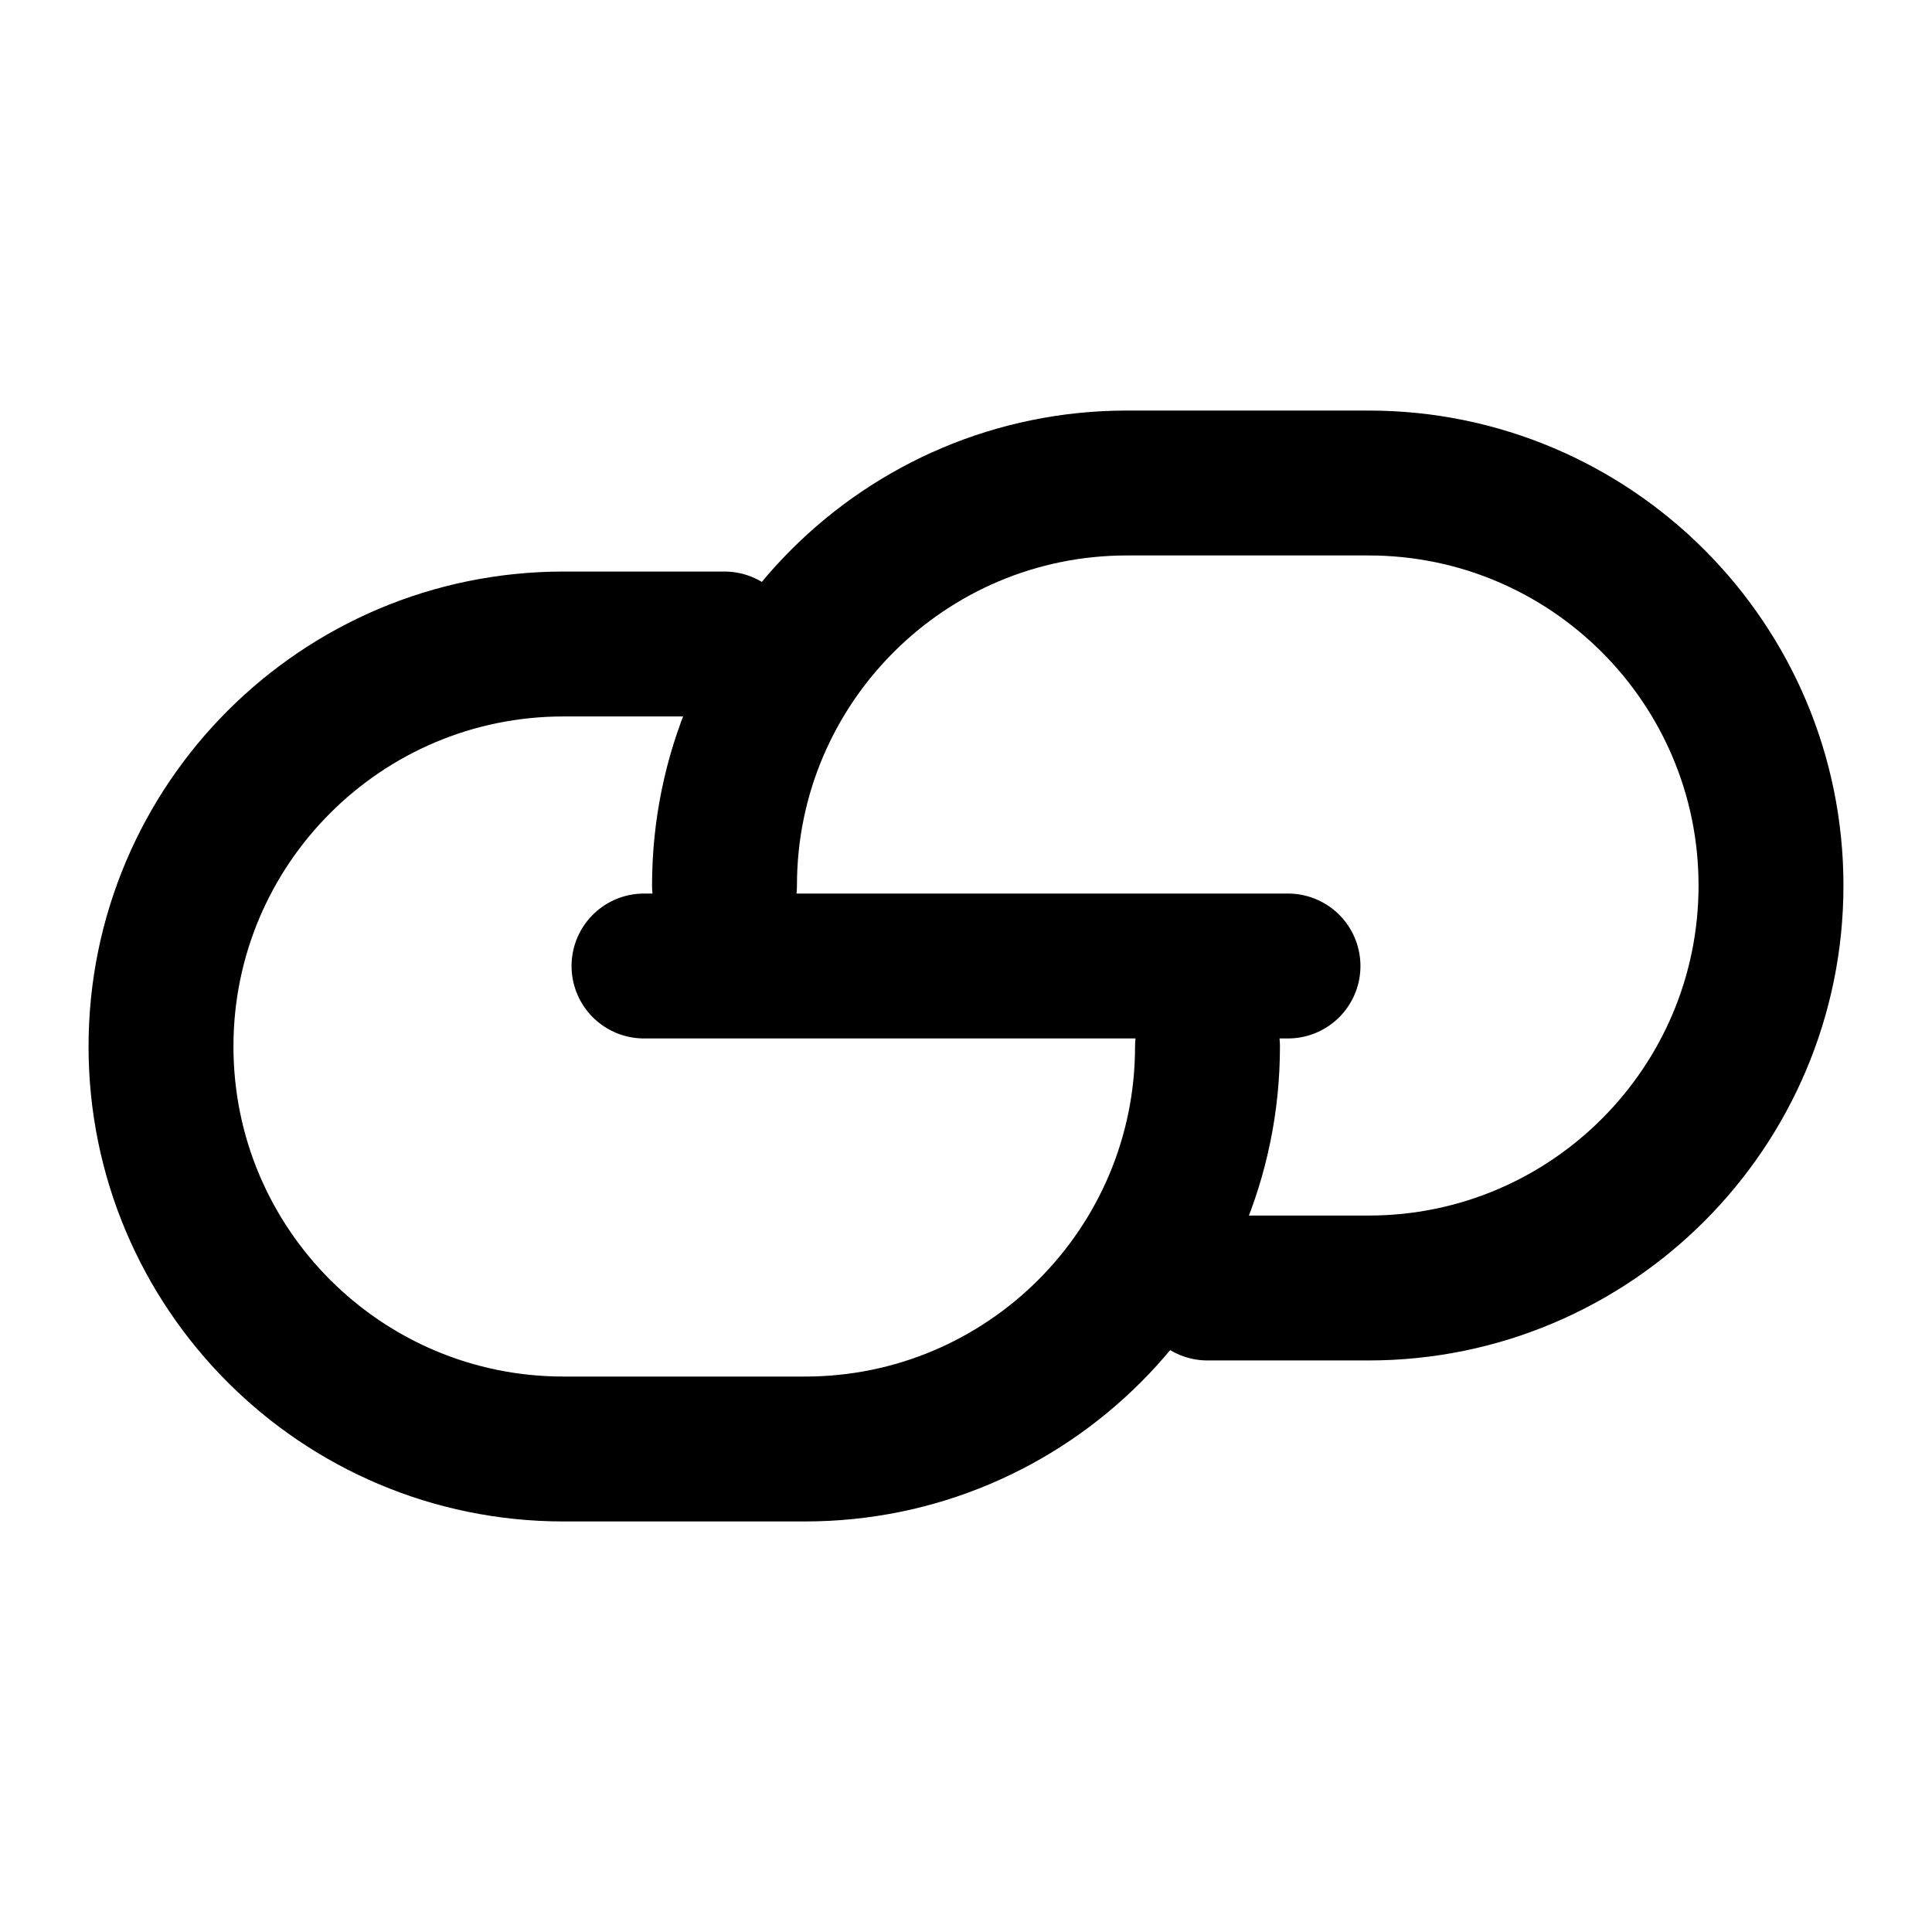
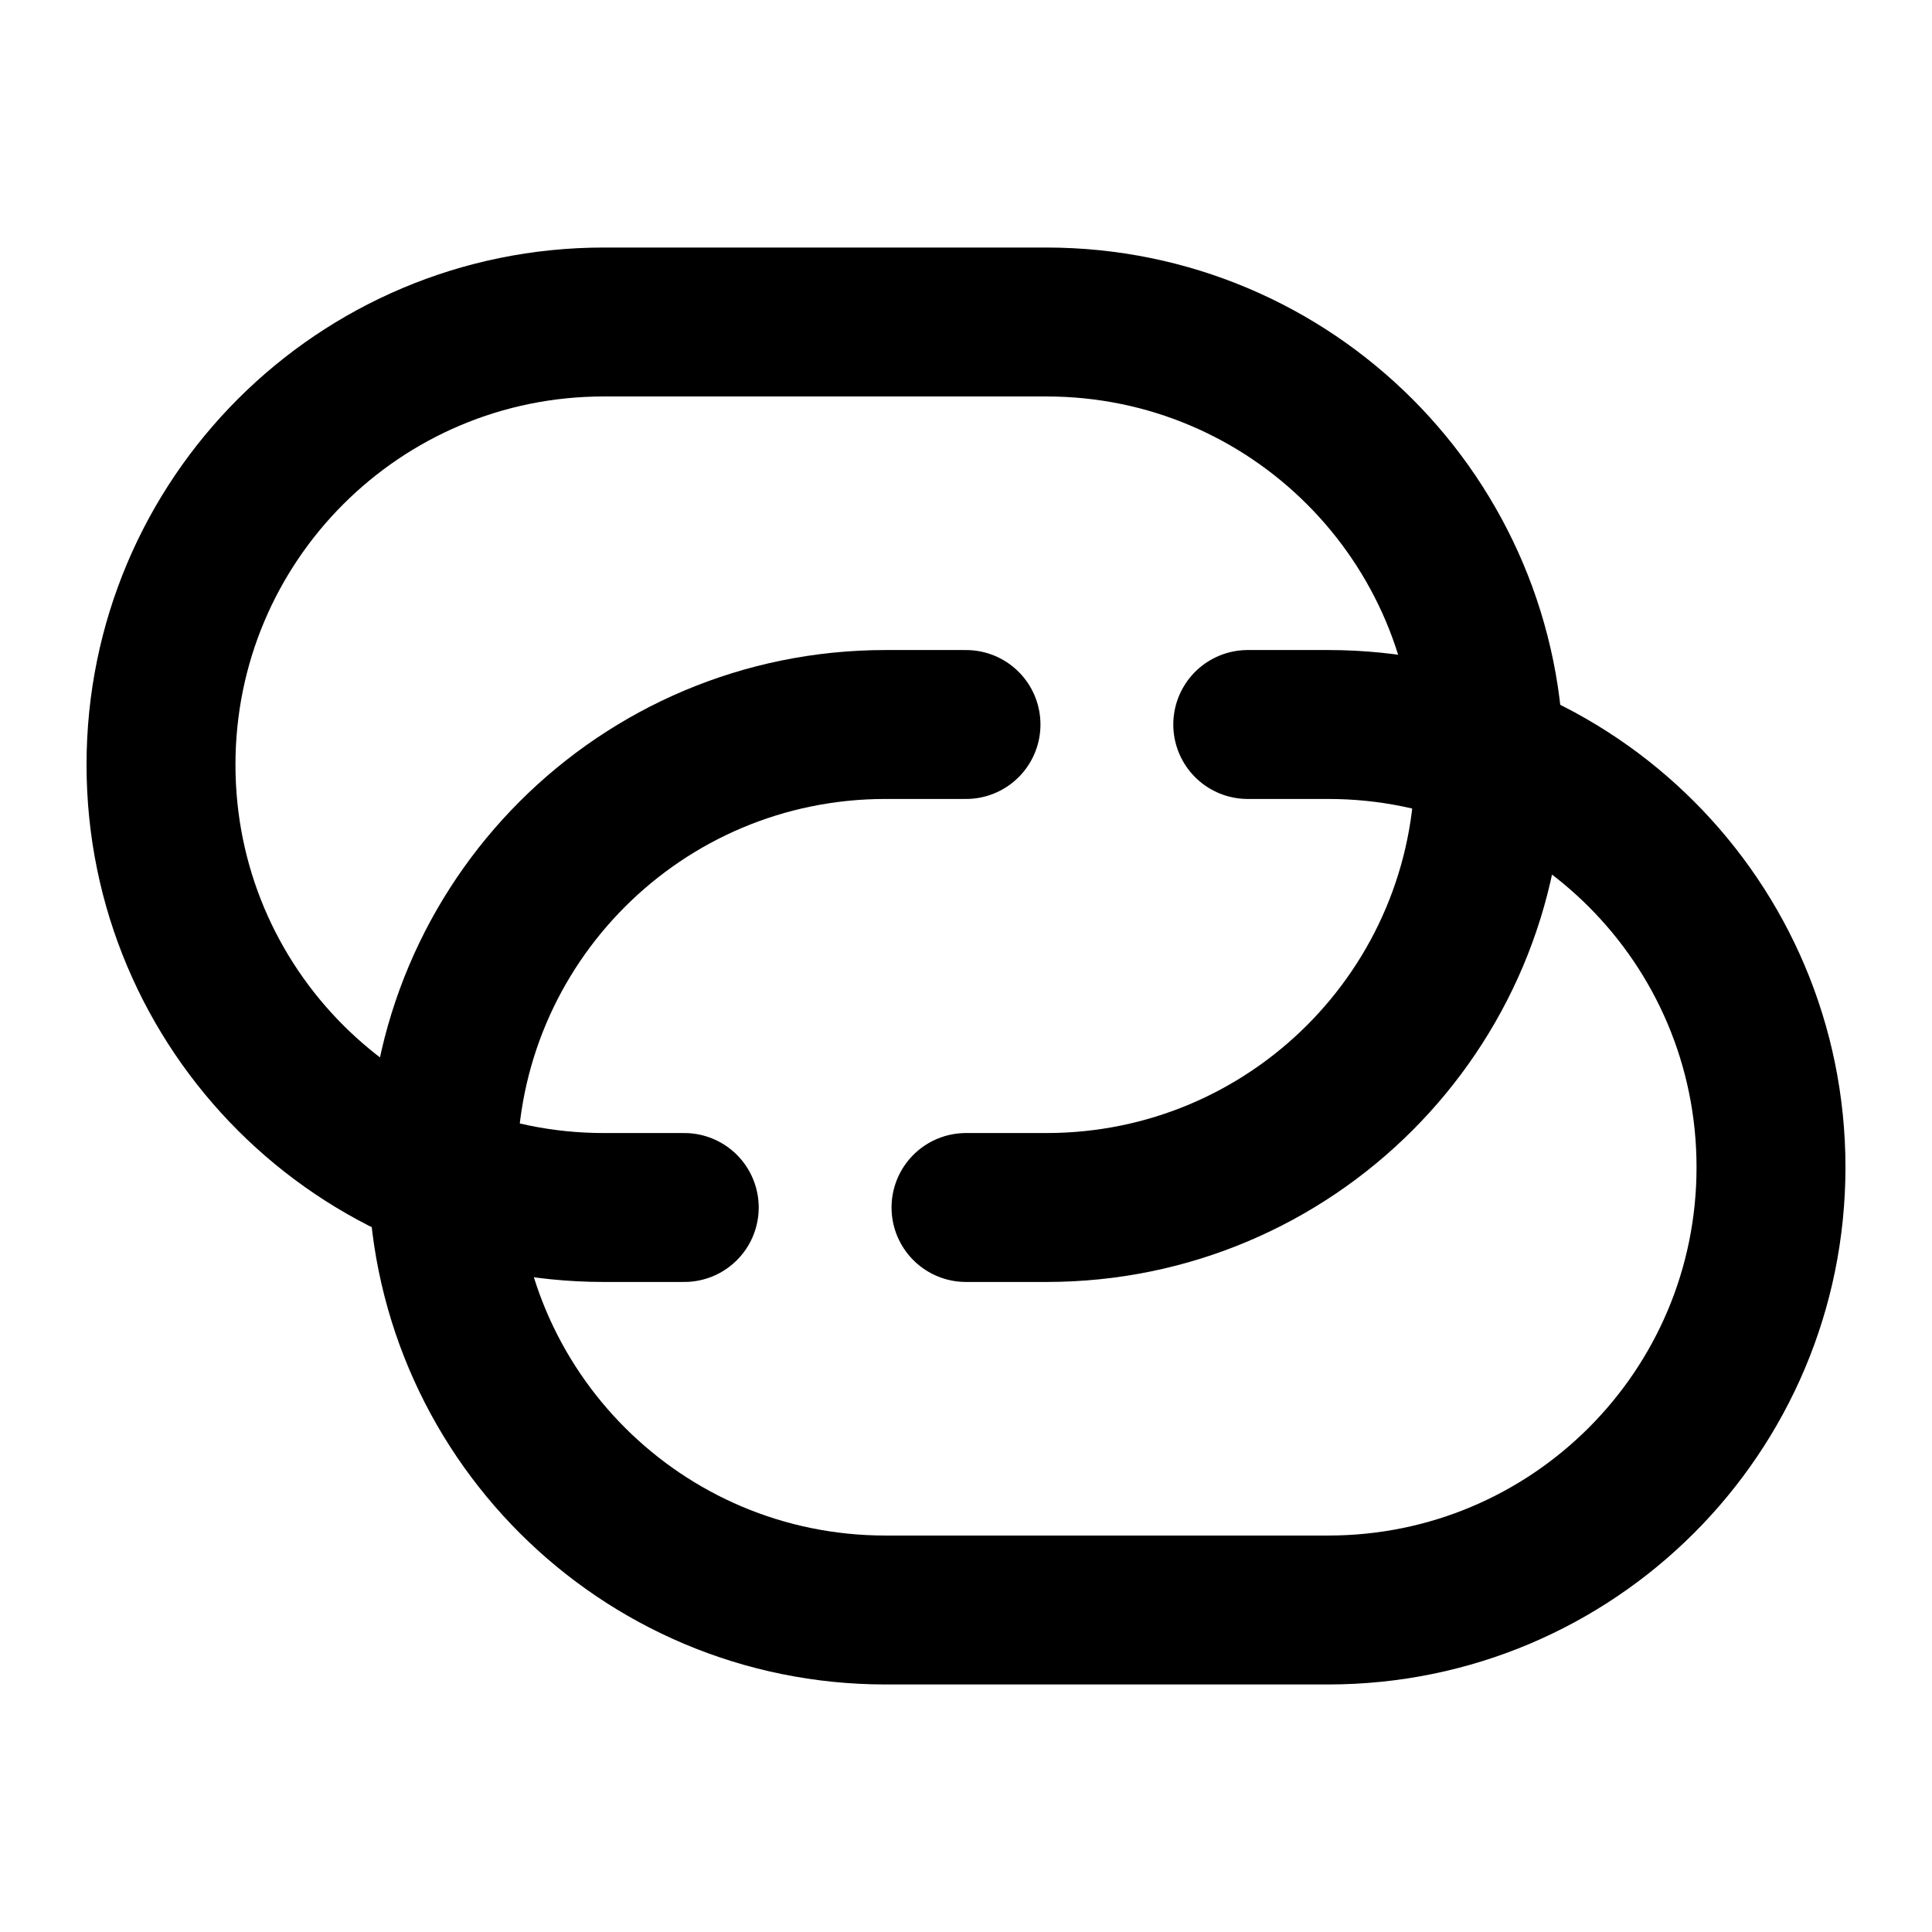
<svg xmlns="http://www.w3.org/2000/svg" viewBox="0 0 24 24">
-   <path d="M9,8 L7,8 C4.24,8 2,10.24 2,13 C2,15.76 4.24,18 7,18 L10,18 C12.76,18 15,15.76 15,13 M15,16 L17,16 C19.76,16 22,13.76 22,11 C22,8.24 19.76,6 17,6 L14,6 C11.24,6 9,8.24 9,11 M8,12 L16,12" fill="none" stroke="currentColor" stroke-width="1.8" stroke-linecap="round" stroke-linejoin="round" />
+   <path d="M8.5,15 L7.5,15 C4.46,15 2,12.54 2,9.5 C2,6.46 4.46,4 7.5,4 L13,4 C16.04,4 18.5,6.46 18.5,9.5 C18.5,12.54 16.04,15 13,15 L12,15" fill="none" stroke="currentColor" stroke-width="1.85" stroke-linecap="round" stroke-linejoin="round" />
+   <path d="M15.5,9 L16.5,9 C19.54,9 22,11.46 22,14.5 C22,17.54 19.54,20 16.5,20 L11,20 C7.96,20 5.5,17.54 5.5,14.5 C5.5,11.46 7.96,9 11,9 L12,9" fill="none" stroke="currentColor" stroke-width="1.85" stroke-linecap="round" stroke-linejoin="round" />
</svg>
